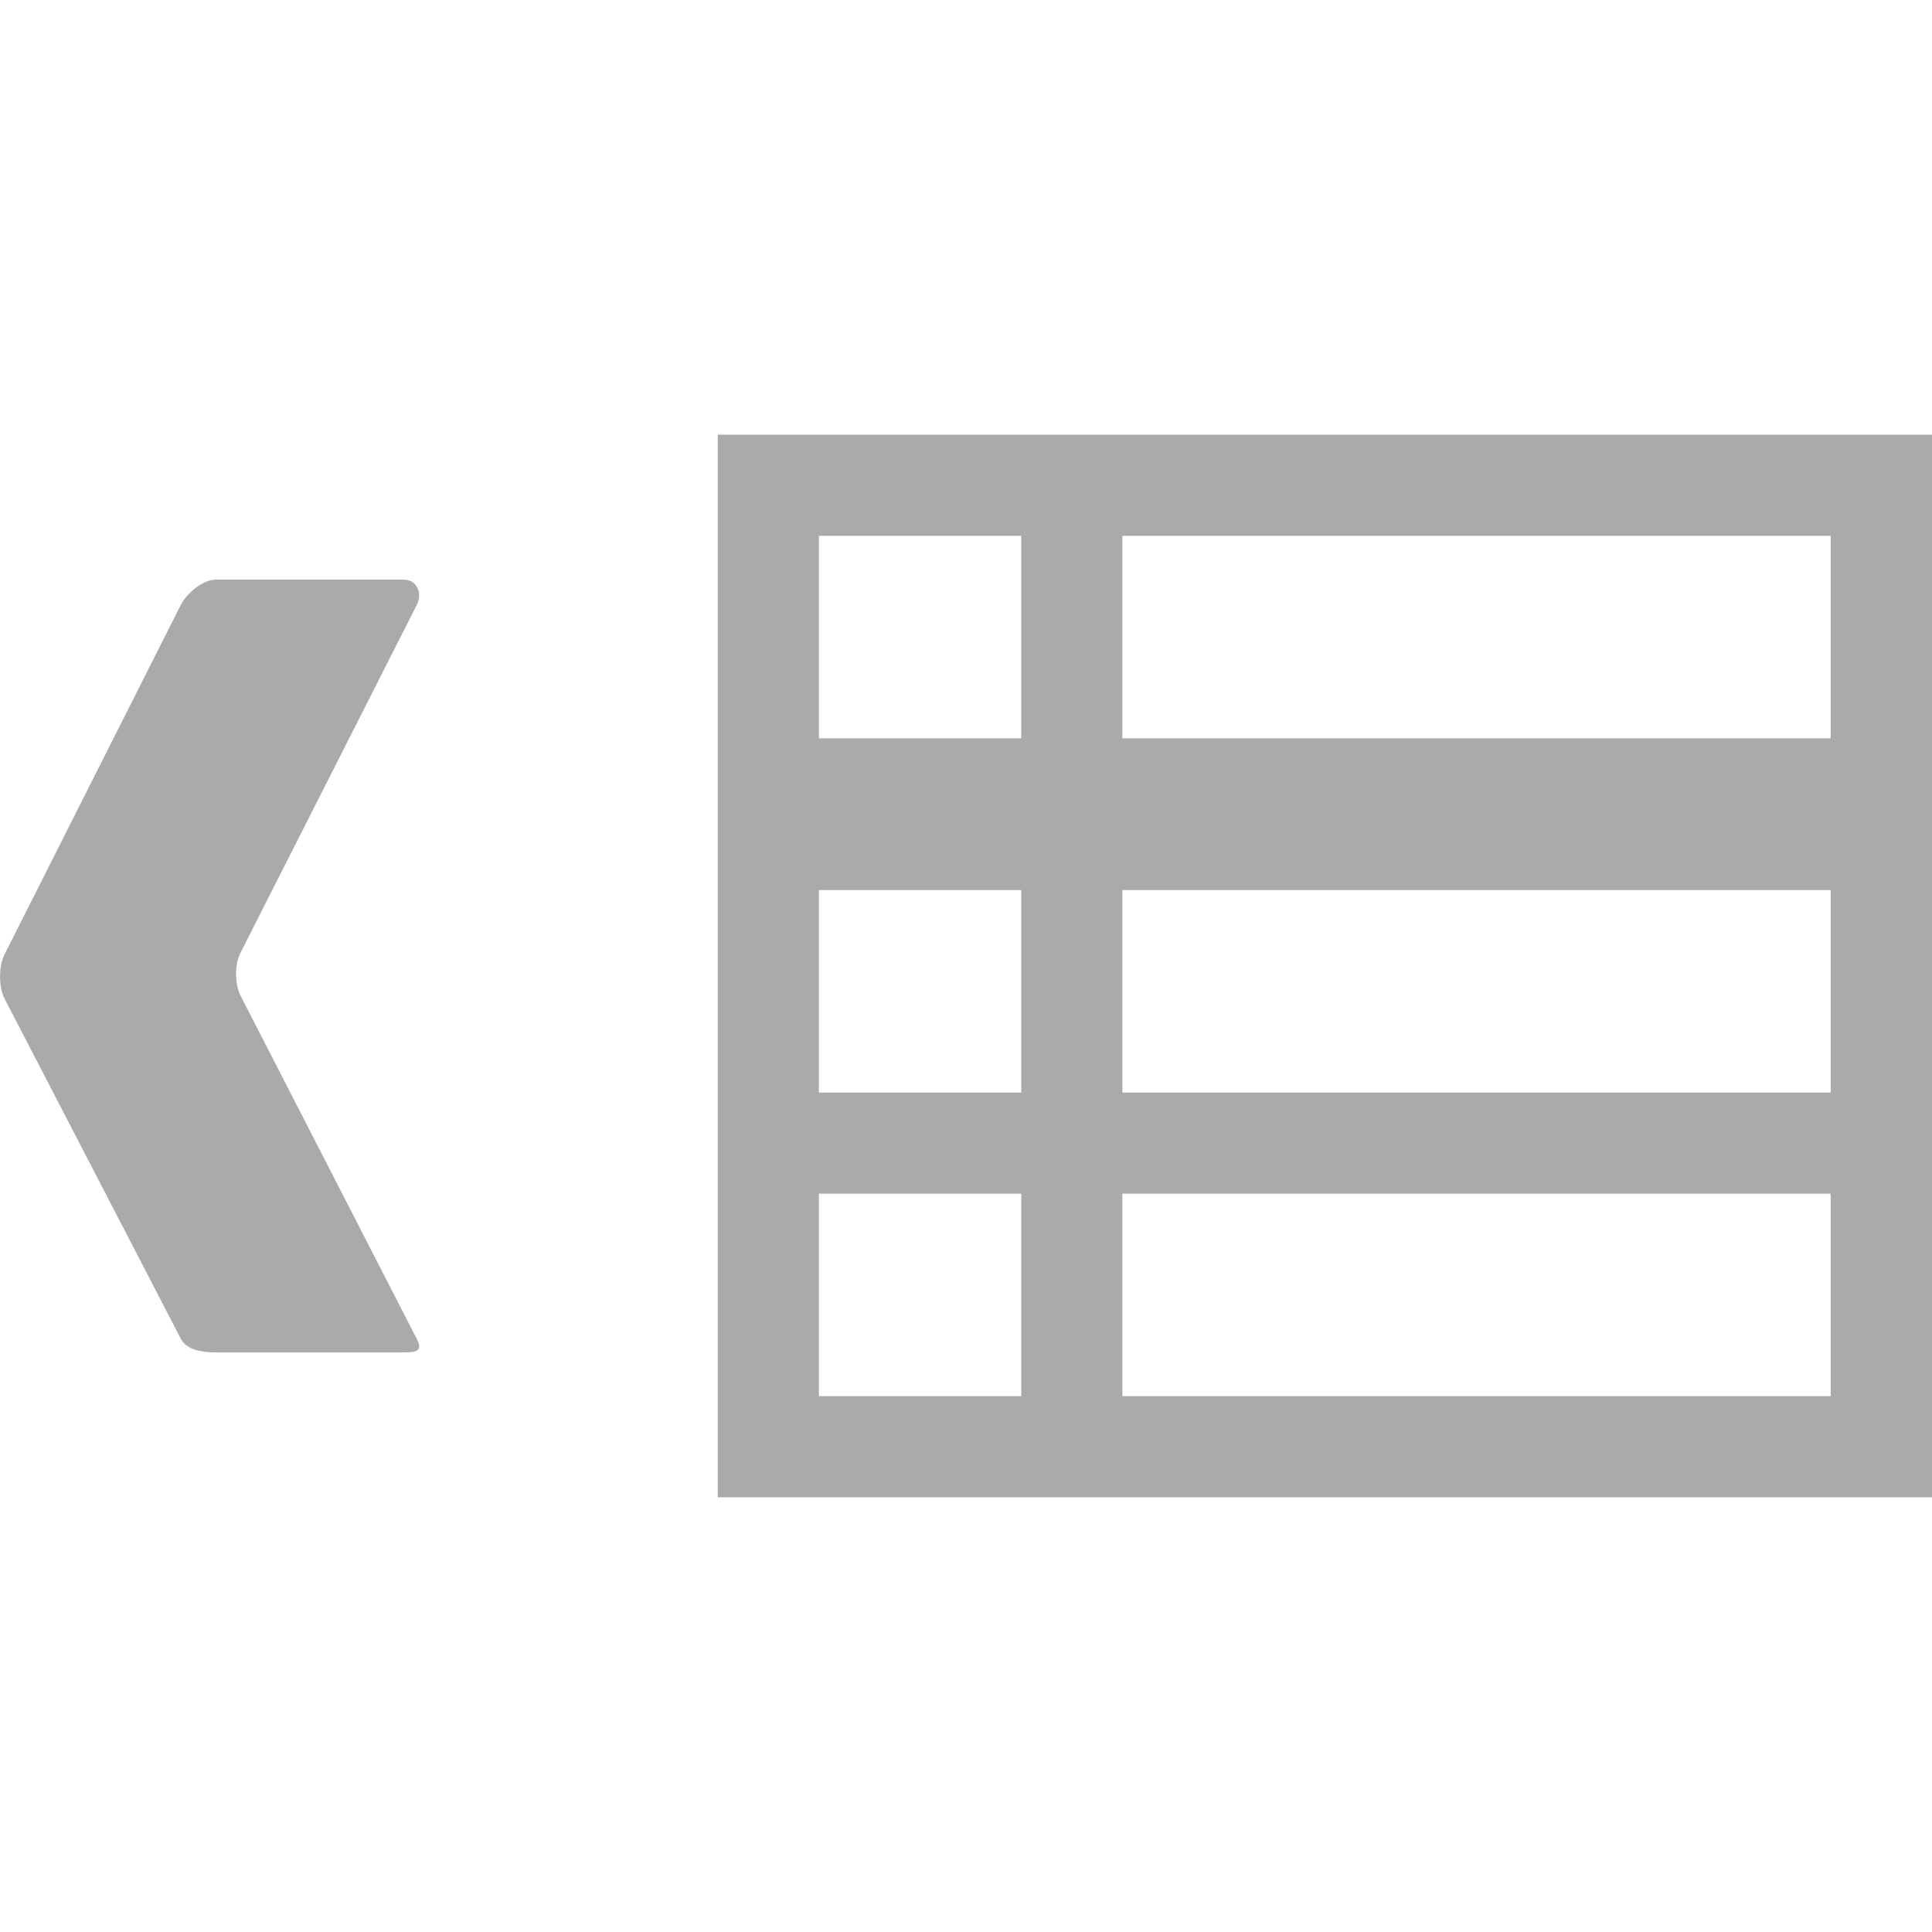
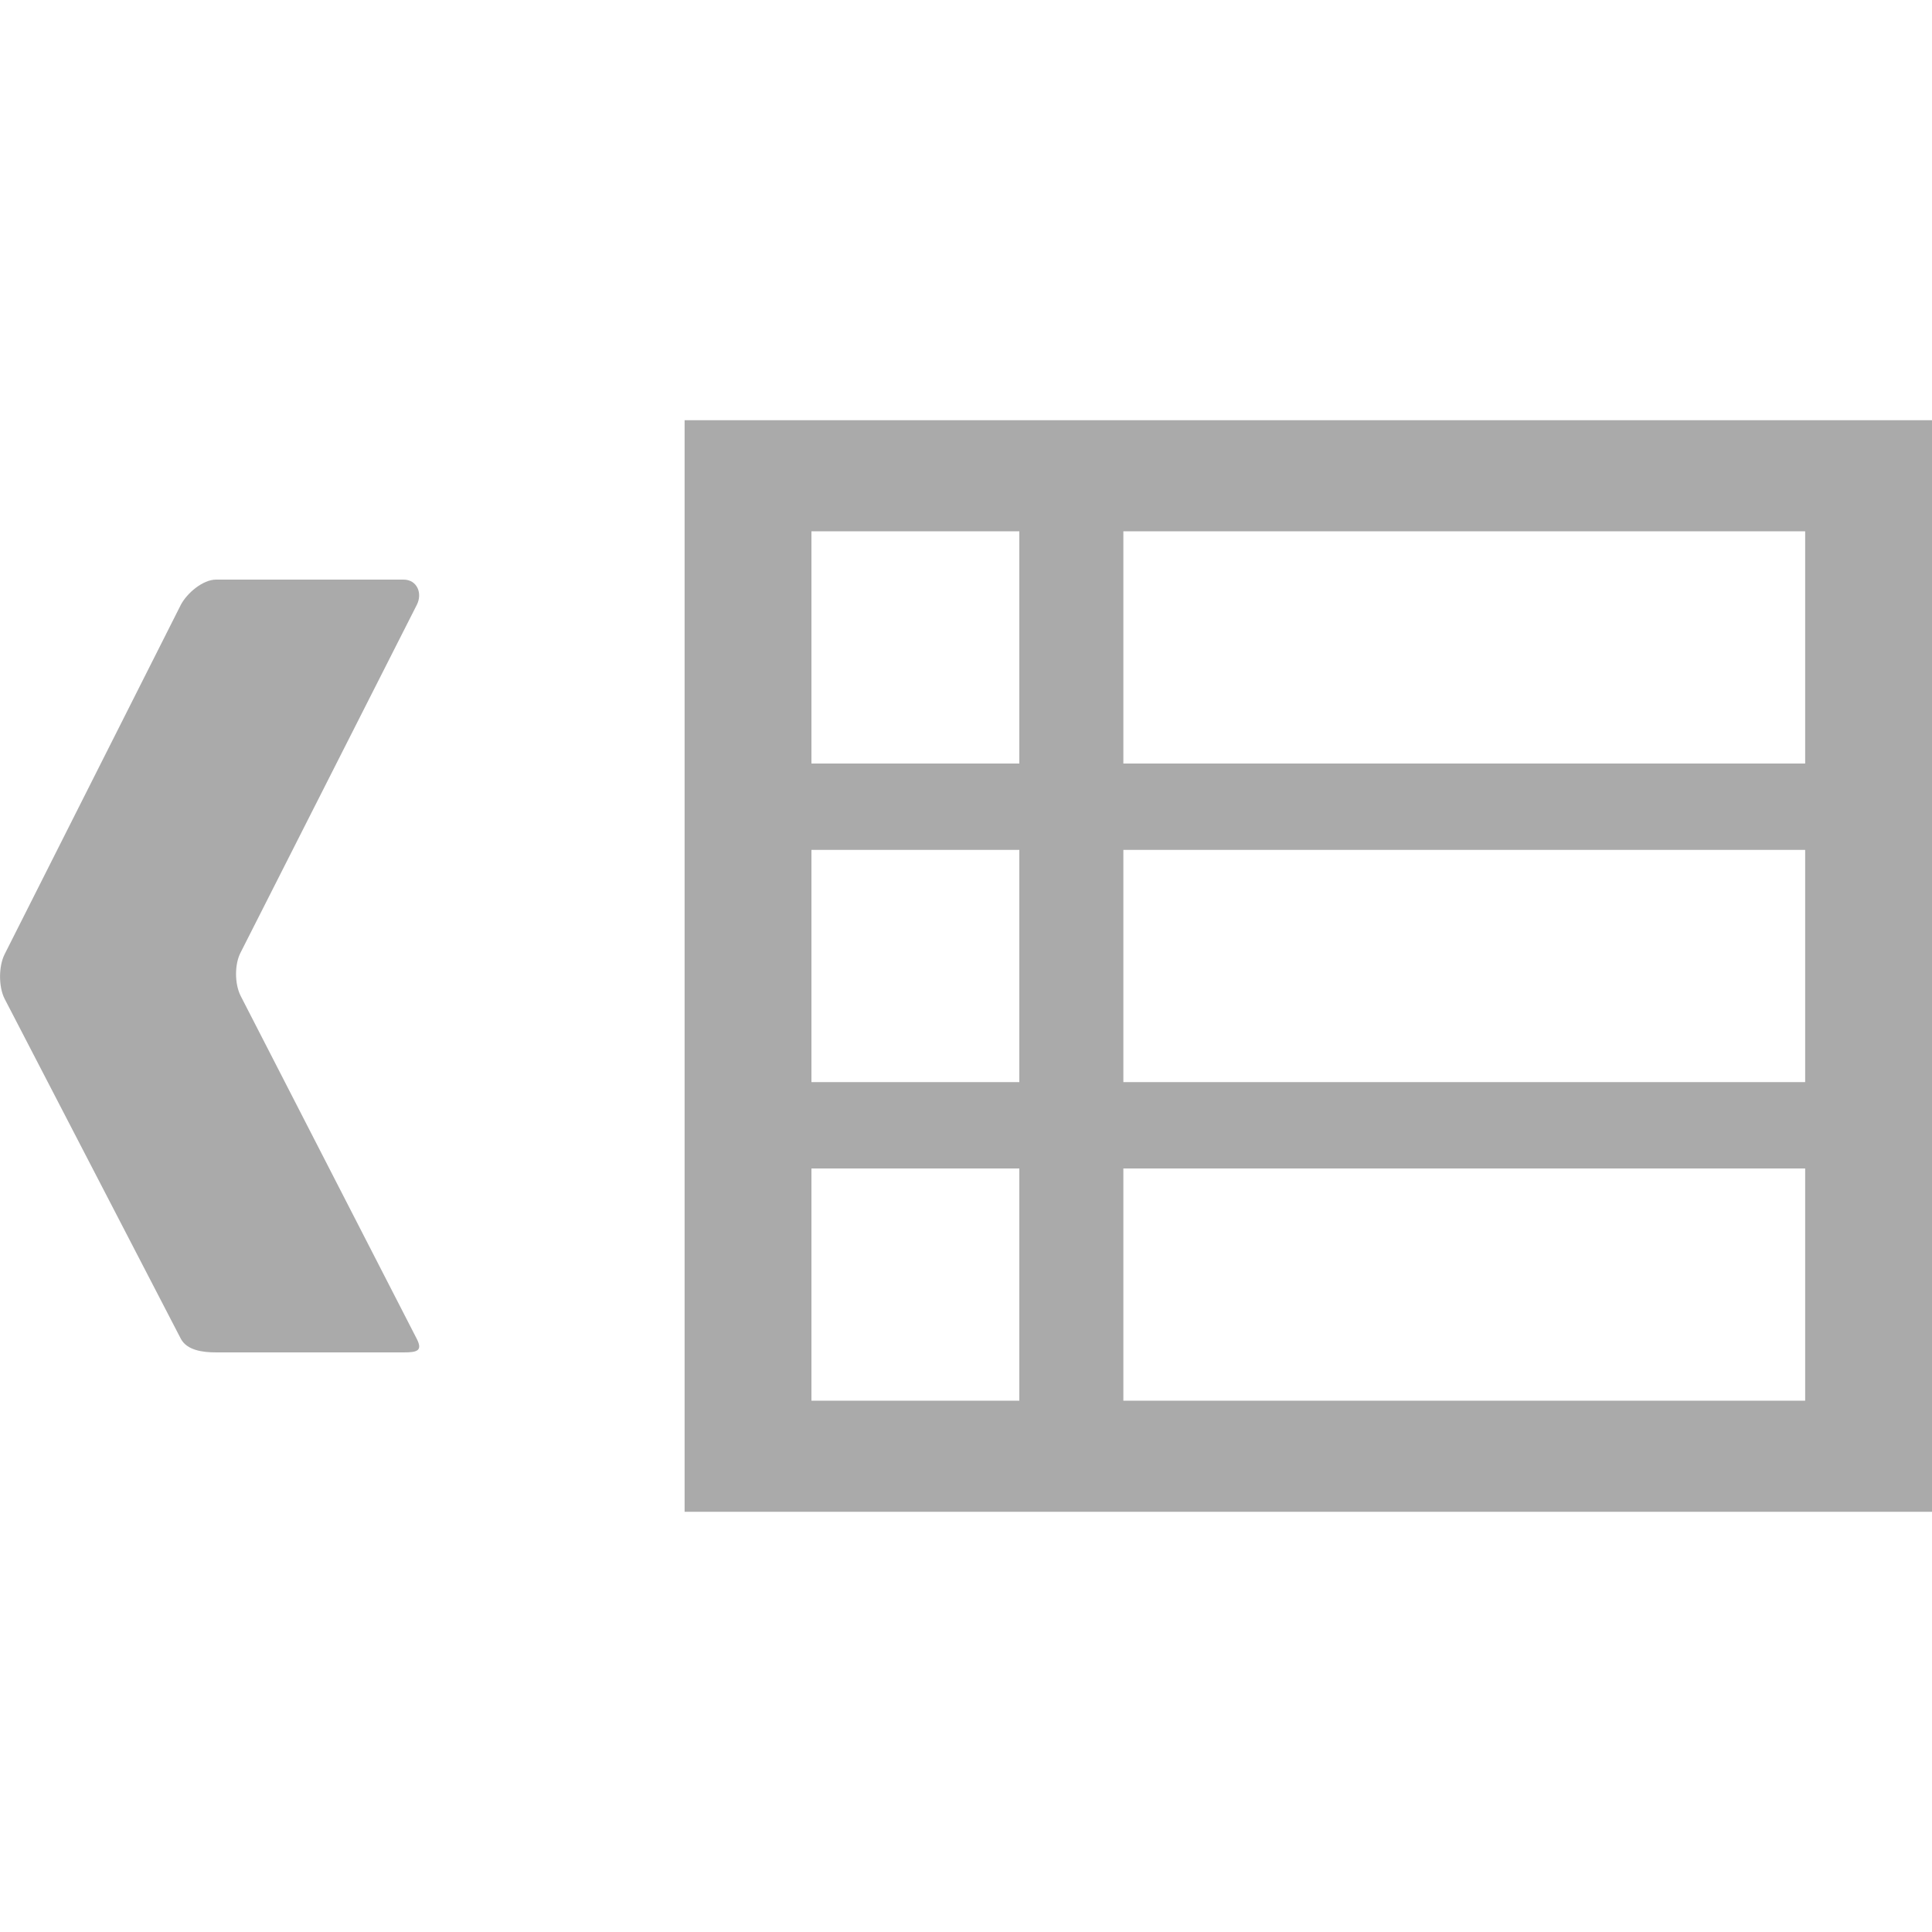
<svg xmlns="http://www.w3.org/2000/svg" version="1.1" x="0px" y="0px" width="20px" height="20px" viewBox="0 0 20 20" style="enable-background:new 0 0 20 20;" xml:space="preserve">
  <g id="breadcrumb">
    <g>
      <rect id="le_wrappier_107_" style="fill:none;" width="20" height="20" />
      <g>
-         <g>
-           <path style="fill:#AAAAAA;" d="M4.314,6.263C4.377,6.141,4.317,6,4.177,6h-1.94C2.099,6,1.934,6.141,1.871,6.263L0.047,9.88      c-0.062,0.125-0.062,0.335,0,0.458l1.824,3.519C1.934,13.979,2.099,14,2.239,14h1.938c0.141,0,0.2-0.016,0.138-0.139      l-1.825-3.554c-0.062-0.125-0.062-0.325,0-0.445L4.314,6.263z" />
-         </g>
-         <path style="fill:#AAAAAA;" d="M7.43,4.5v11H20v-11H7.43z M10.571,14.453H8.477v-2.096h2.095V14.453z M10.571,11.31H8.477V9.214     h2.095V11.31z M10.571,7.643H8.477V5.547h2.095V7.643z M18.951,14.453h-7.332v-2.096h7.332V14.453z M18.951,11.31h-7.332V9.214     h7.332V11.31z M18.951,7.643h-7.332V5.547h7.332V7.643z" />
+         <path style="fill:#AAAAAA;" d="M4.314,6.263C4.377,6.141,4.317,6,4.177,6h-1.94C2.099,6,1.934,6.141,1.871,6.263L0.047,9.88     c-0.062,0.125-0.062,0.335,0,0.458l1.824,3.519C1.934,13.979,2.099,14,2.239,14h1.938c0.141,0,0.2-0.016,0.138-0.139     l-1.825-3.554c-0.062-0.125-0.062-0.325,0-0.445L4.314,6.263z" />
+         <path style="fill:#AAAAAA;" d="M7.087,4.35v11.3H20V4.35H7.087z M10.553,14.5H8.4v-2.404h2.152V14.5z M10.553,11.202H8.4V8.798     h2.152V11.202z M10.553,7.904H8.4V5.5h2.152V7.904z M18.687,14.5h-7.058v-2.404h7.058V14.5z M18.687,11.202h-7.058V8.798h7.058     V11.202z M18.687,7.904h-7.058V5.5h7.058V7.904z" />
      </g>
    </g>
  </g>
  <g id="Layer_1">
</g>
</svg>
